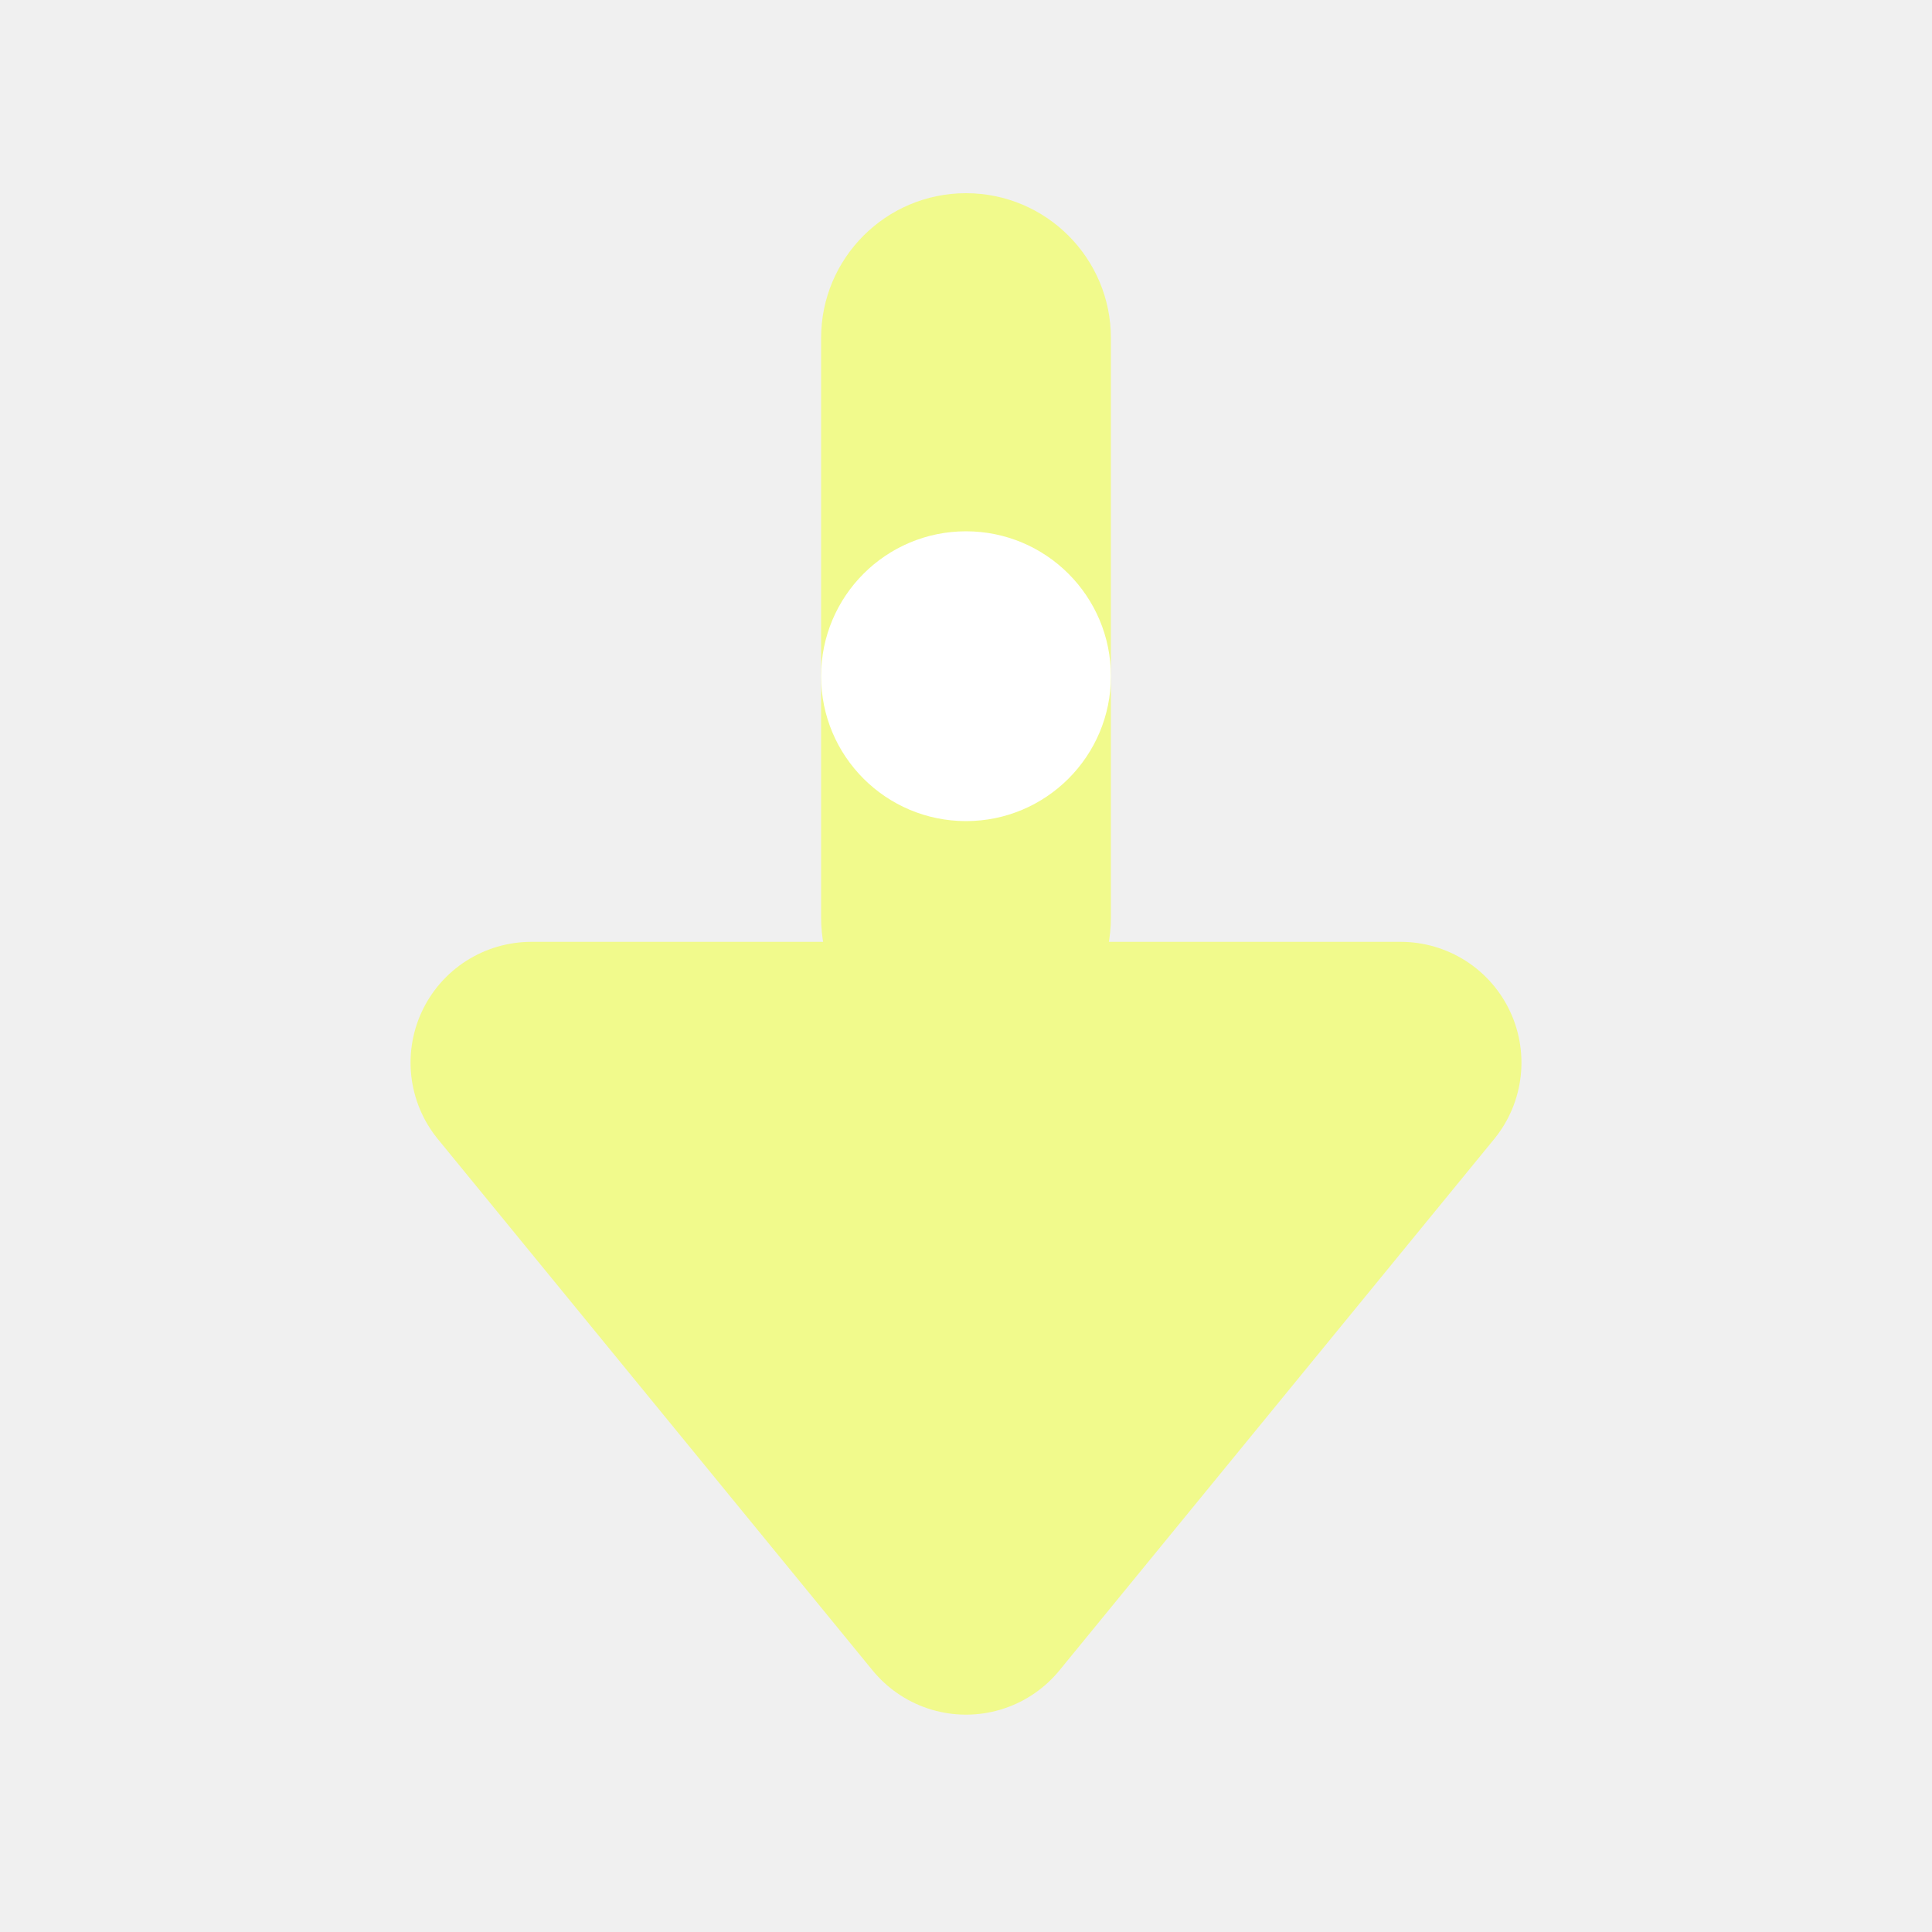
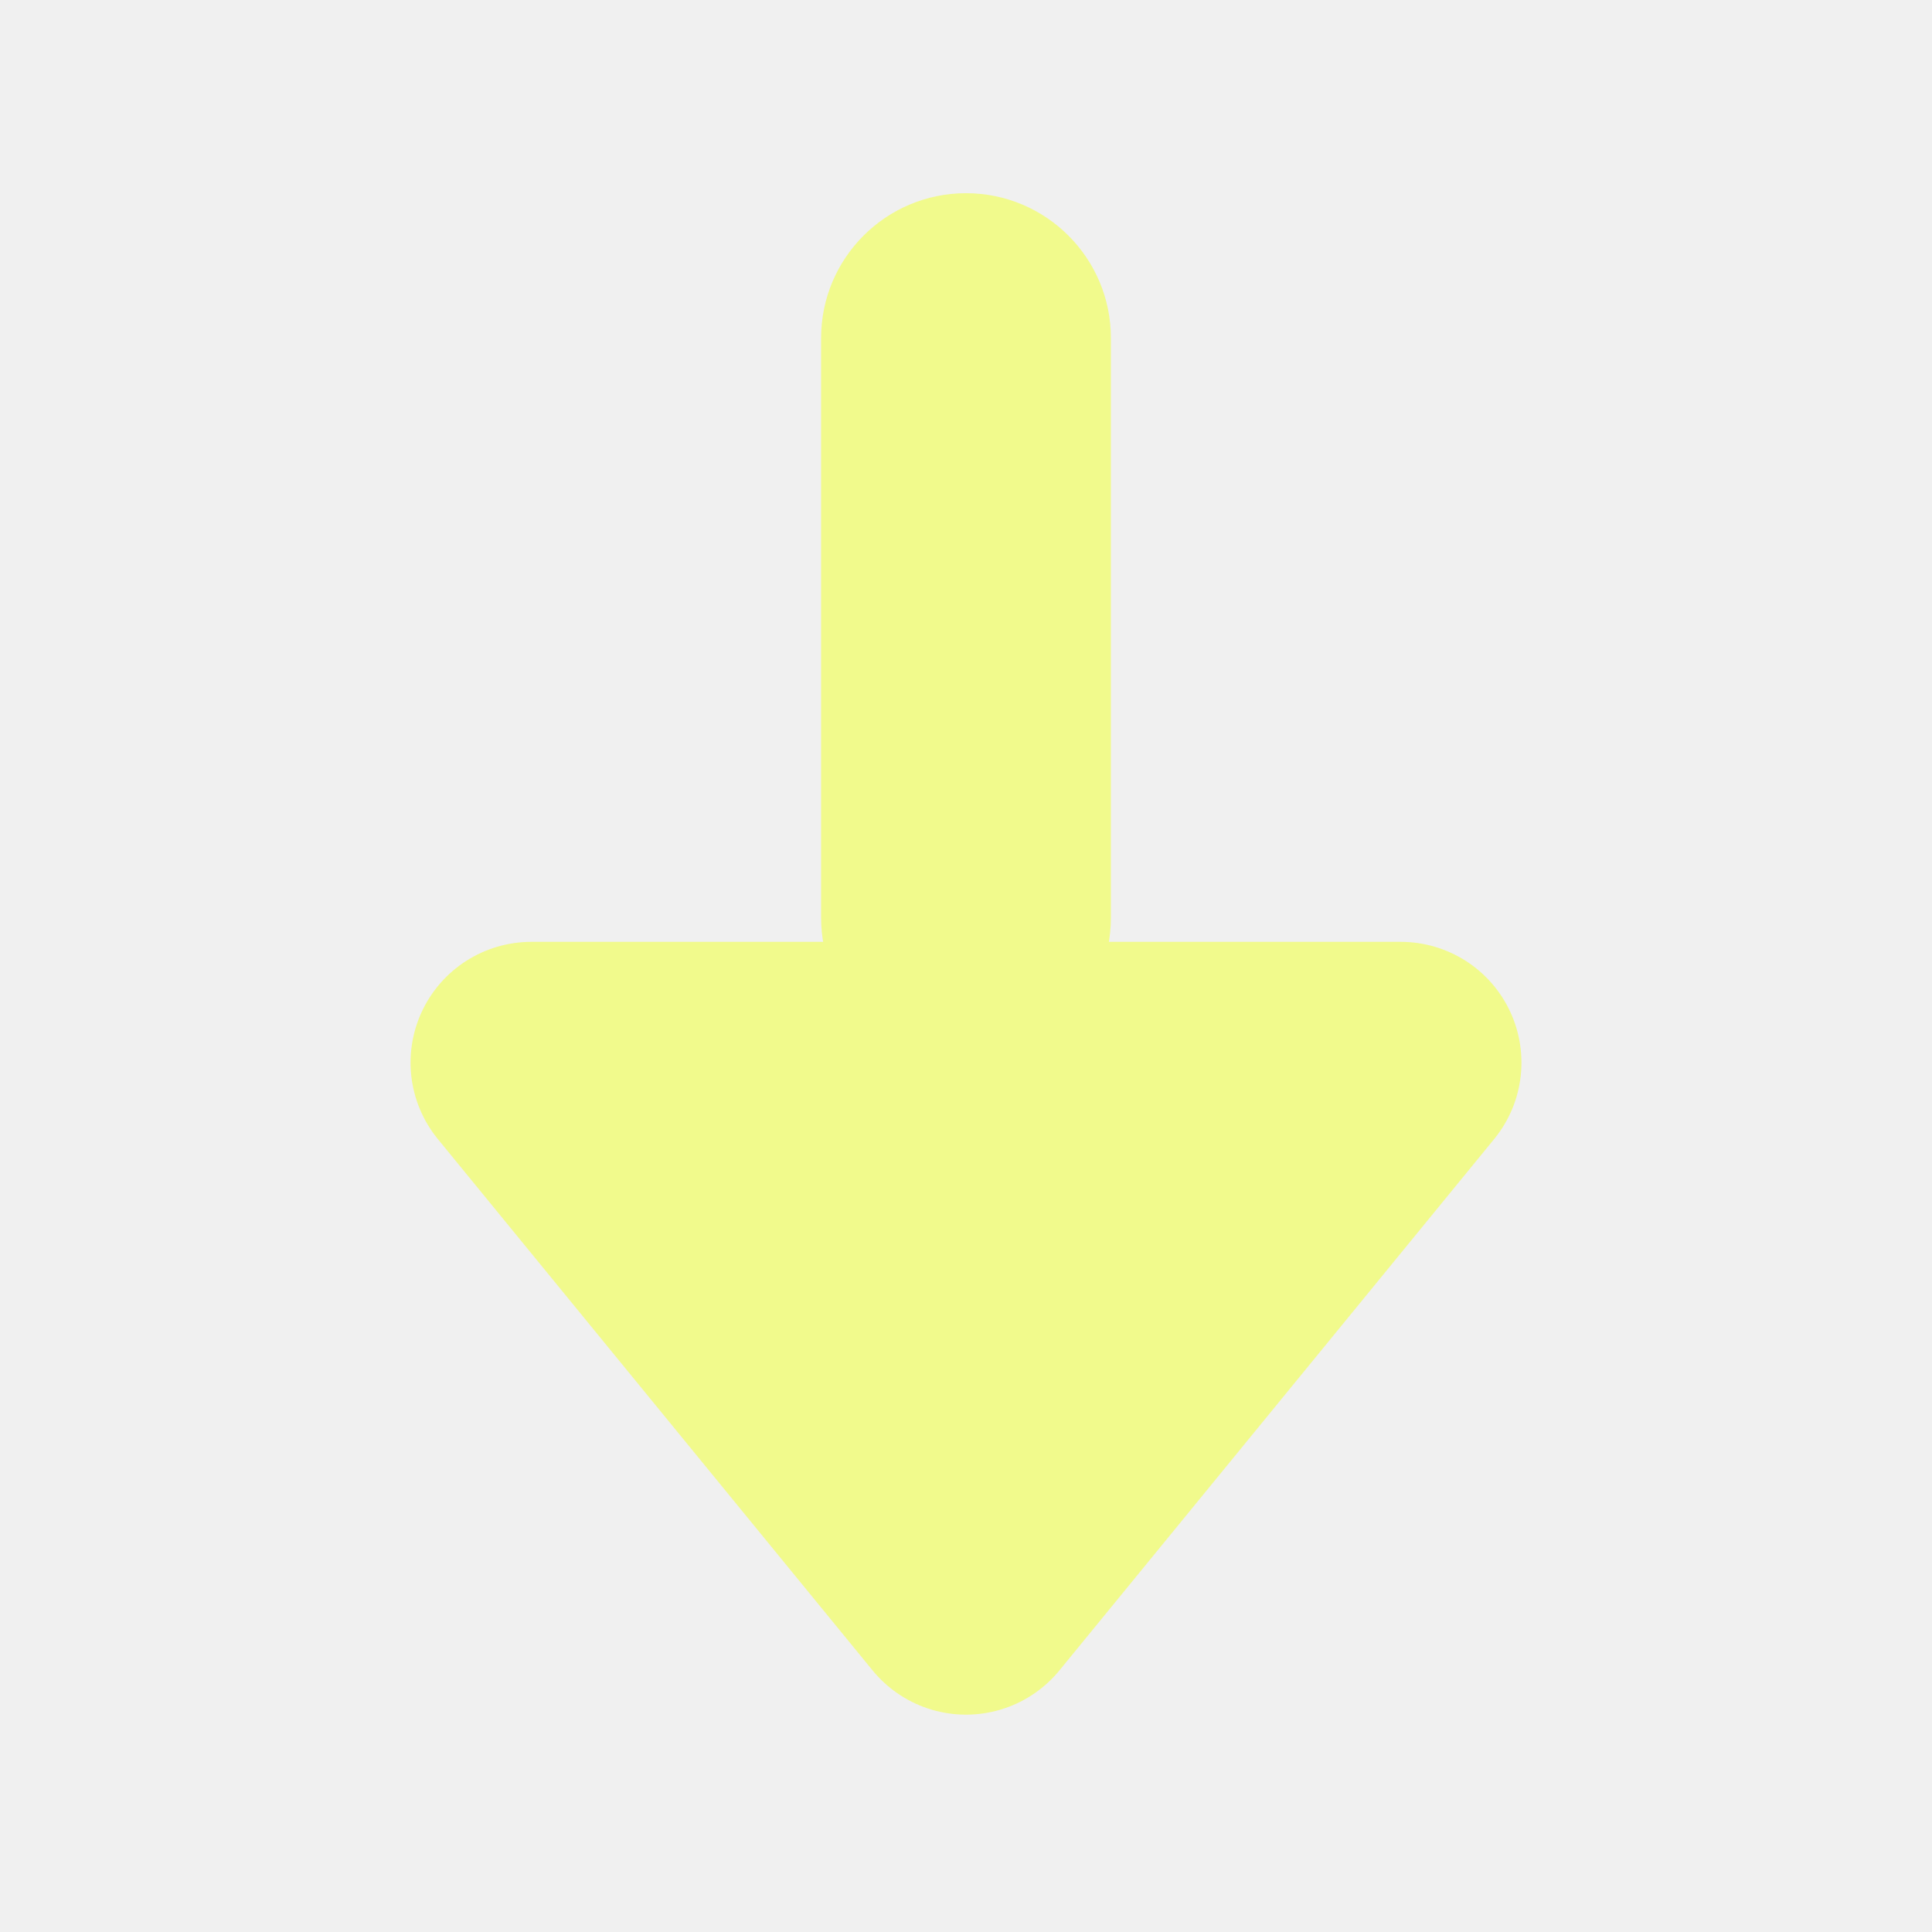
<svg xmlns="http://www.w3.org/2000/svg" width="40" height="40" viewBox="0 0 40 40">
  <g fill="#f1fa8c" transform="rotate(90 20 20)">
    <rect x="4" y="17" width="18" height="6" rx="3" />
    <path d="M22 11 L33 20 L22 29 Z" stroke="#f1fa8c" stroke-width="5" stroke-linejoin="round" />
  </g>
-   <circle cx="20" cy="14" r="3" fill="#ffffff" />
</svg>
